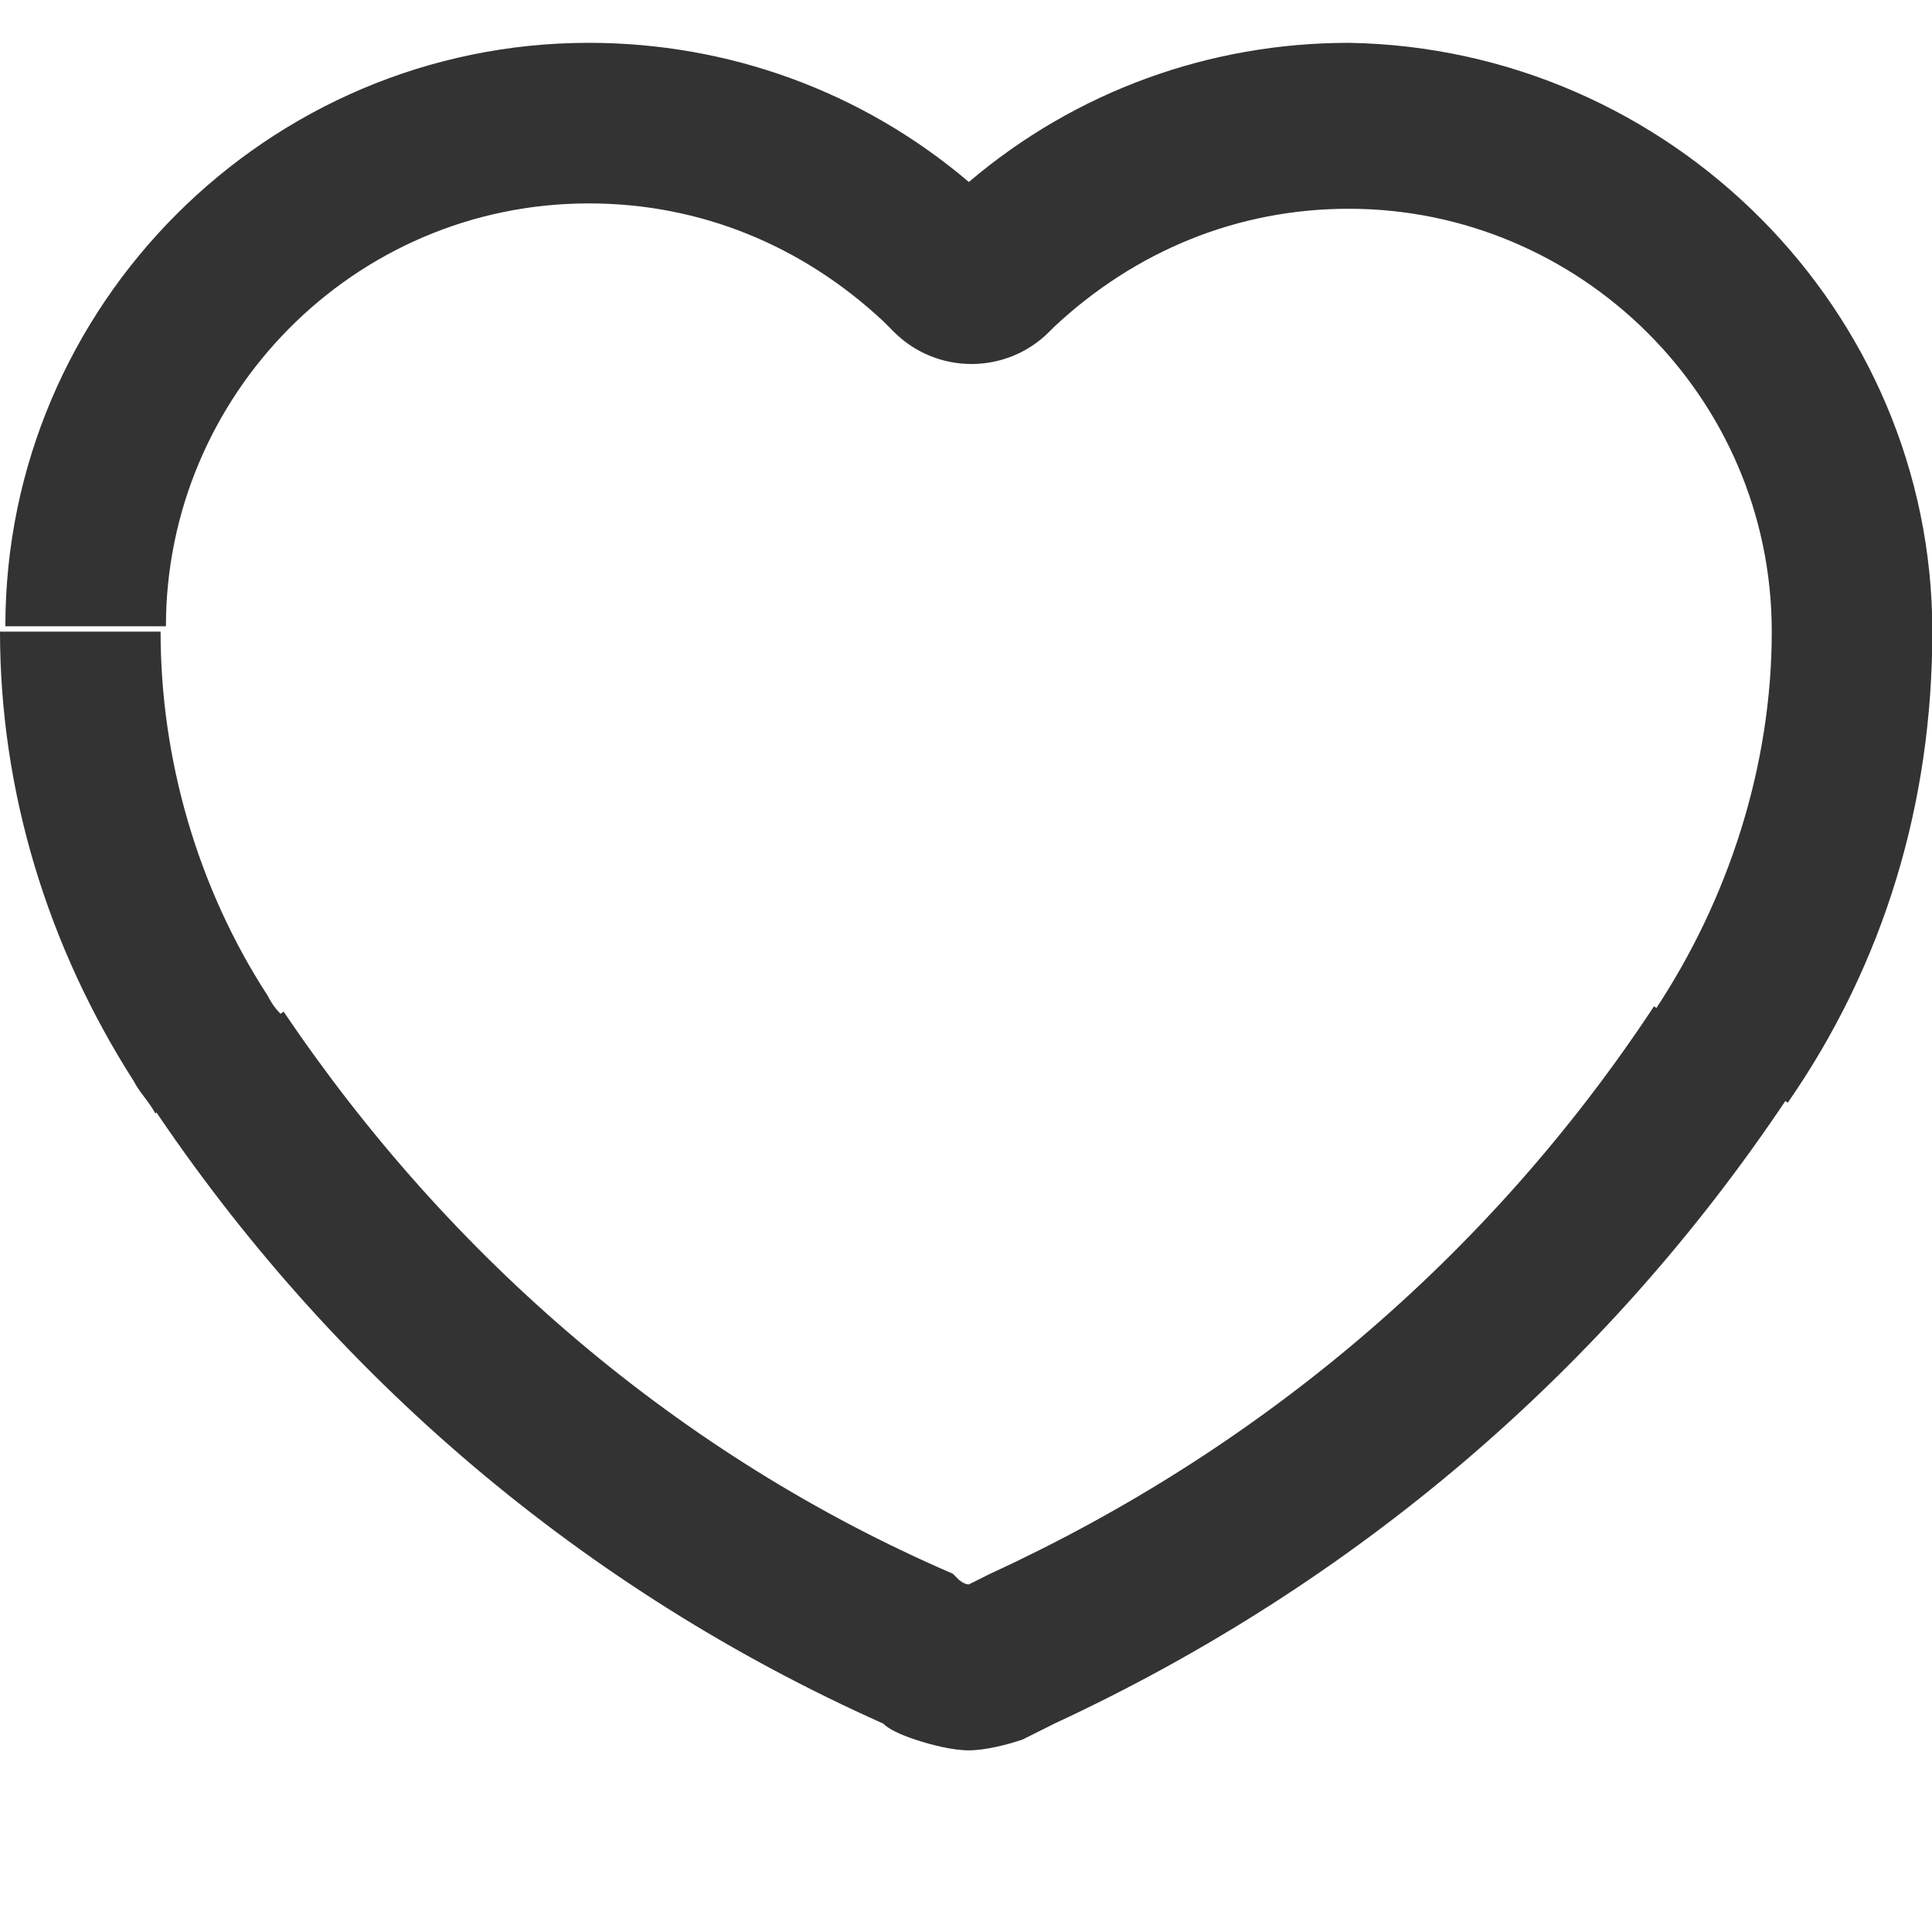
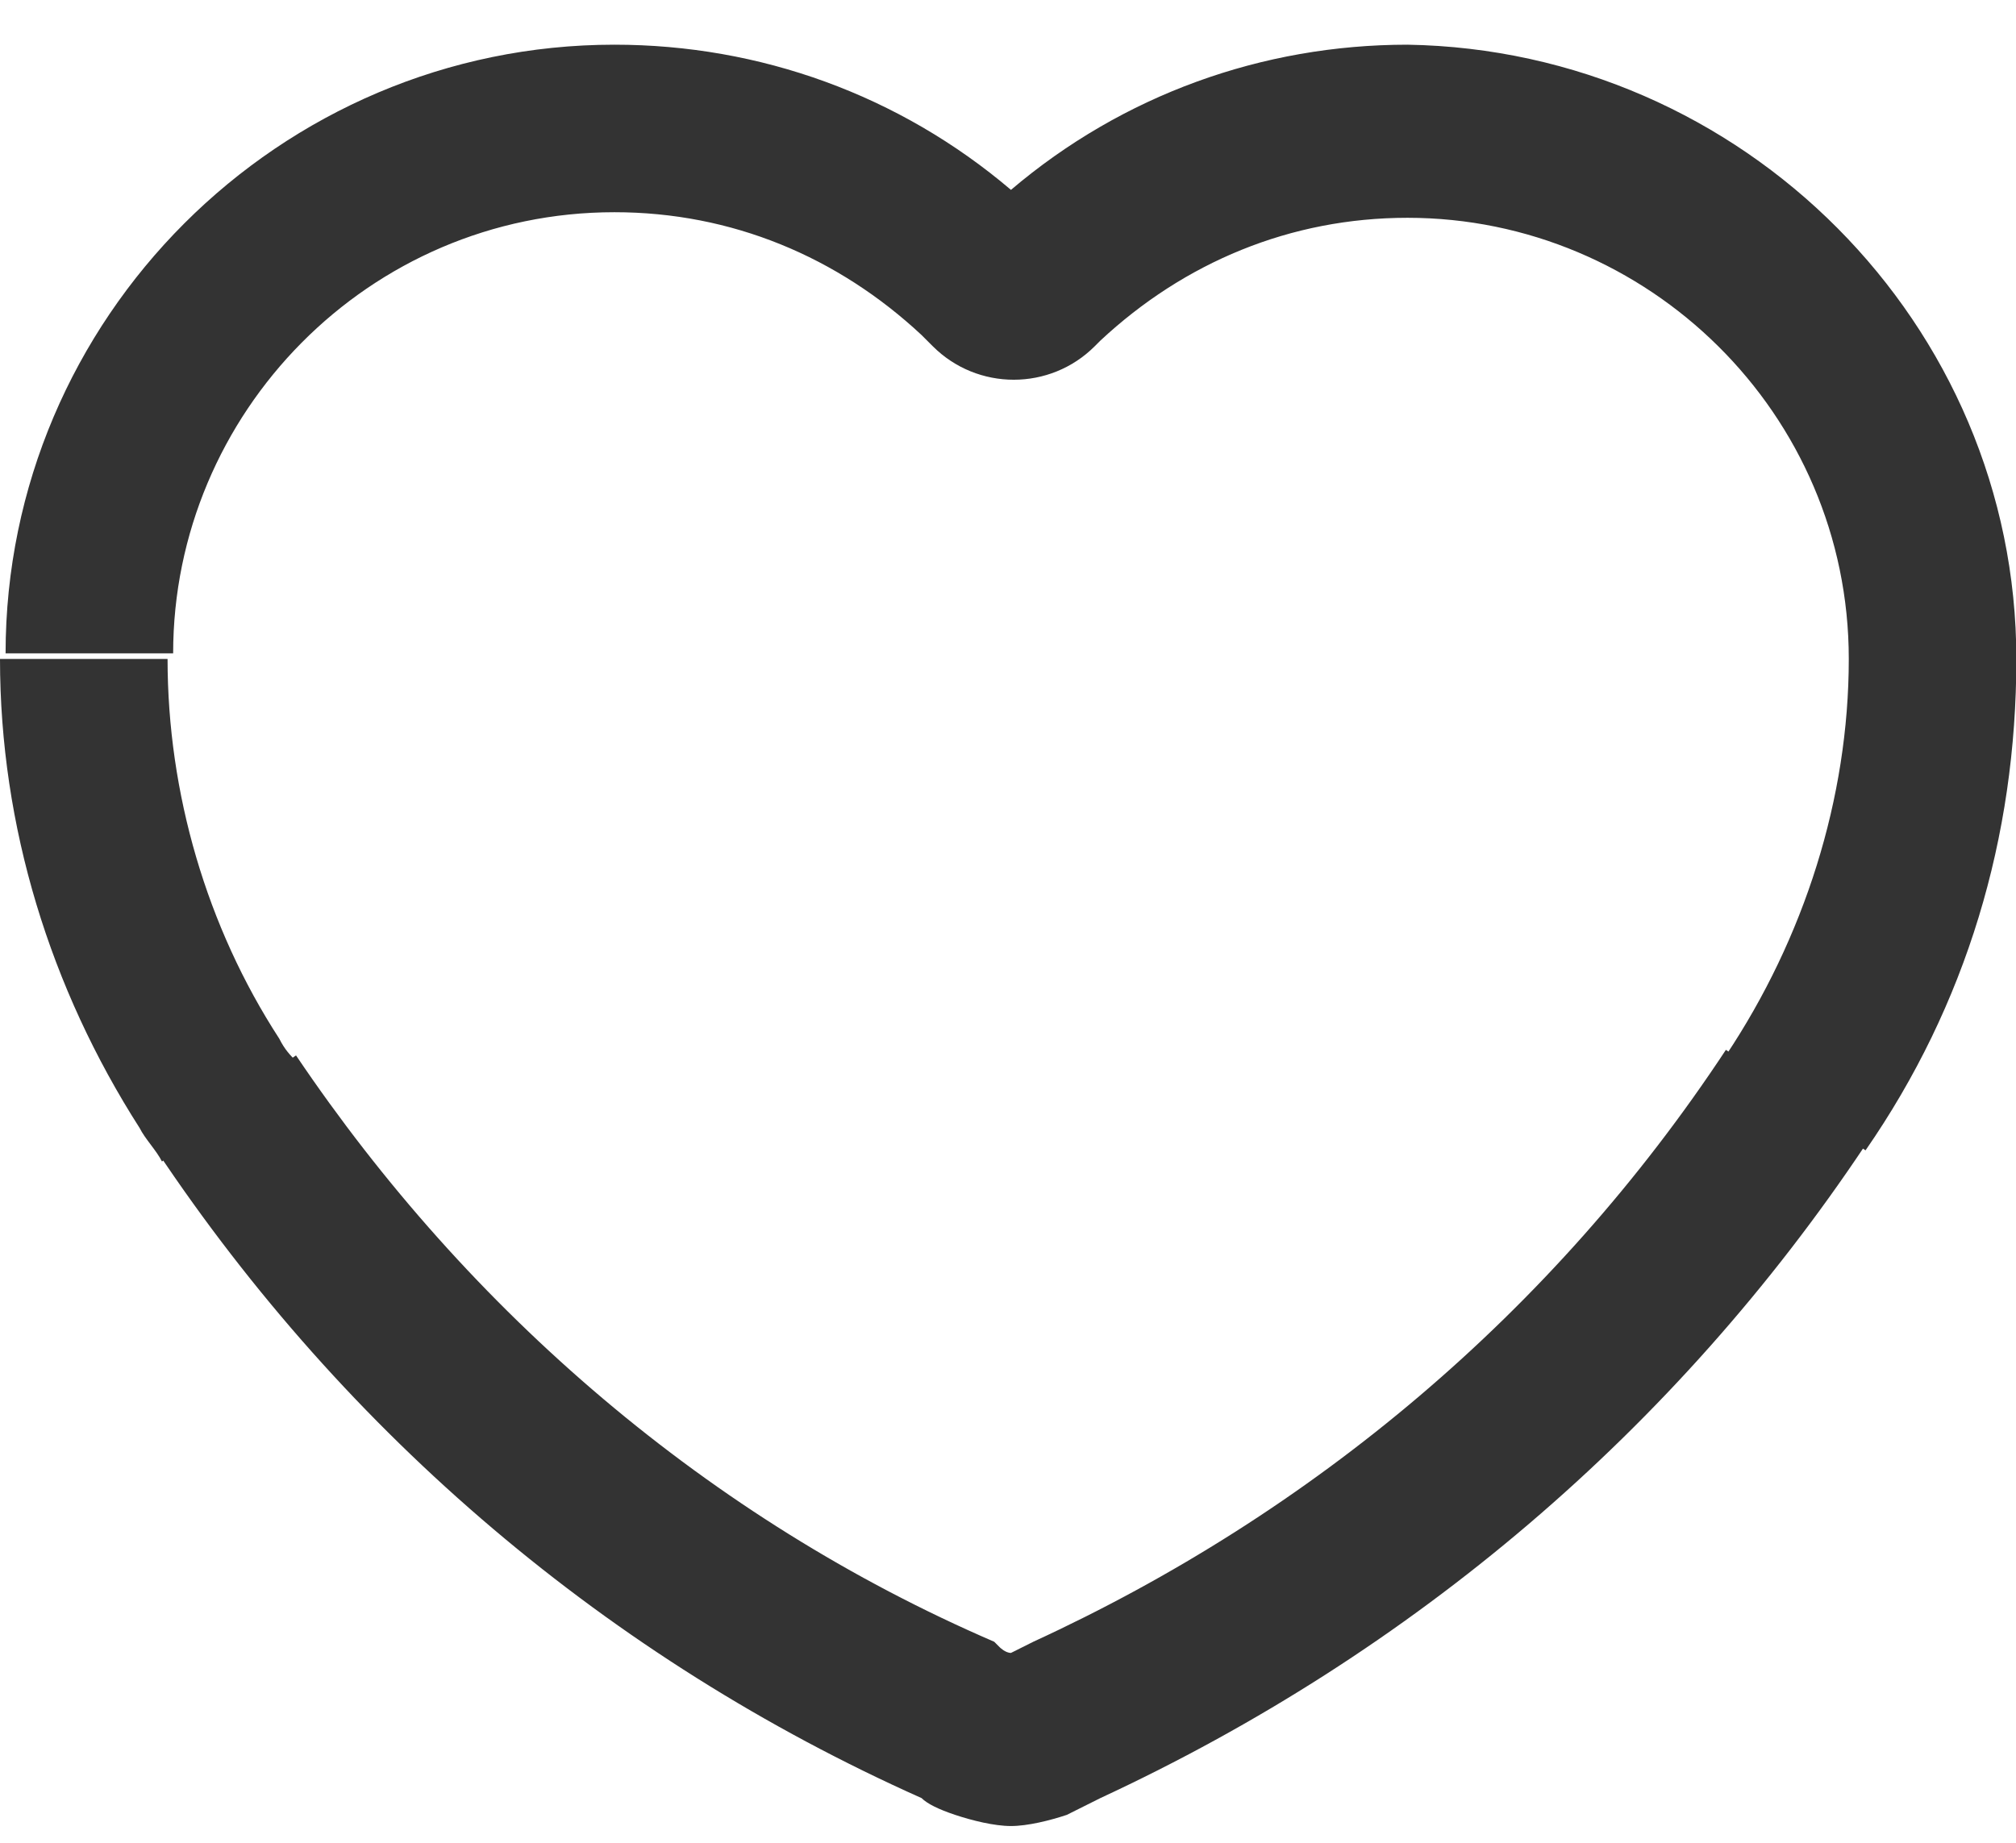
- <svg xmlns="http://www.w3.org/2000/svg" viewBox="0 0 1024 1024">
-   <path fill="#333" d="M1024.18 334.77h-85.11c0-124.83-102.13-224.13-224.13-224.12-59.58 0-113.48 22.7-156.04 62.41l-2.84 2.84c-22.7 22.7-59.58 22.7-82.27 0l-5.68-5.68c-42.56-39.72-96.46-62.42-156.03-62.41-124.83 0-224.13 102.13-224.13 224.13h-85.11c0-170.22 139.02-309.24 309.24-309.24 73.76 0 144.69 25.53 201.43 73.76 56.74-48.23 127.67-73.76 201.43-73.76 170.22 2.84 309.24 141.85 309.24 312.07z m-941.91 255.34c-2.84-5.67-8.51-11.35-11.34-17.02-45.39-70.93-70.93-153.2-70.93-238.32h85.11c0 68.09 19.86 136.18 56.74 192.92 2.84 5.67 5.67 8.51 8.51 11.35l-68.09 51.07z m865.31-5.68l-70.93-48.23c39.72-59.58 62.42-130.51 62.42-201.43h85.11c0 90.79-25.53 175.9-76.6 249.66z m-434.07 343.29c-8.51 0-19.86-2.84-28.37-5.68-8.51-2.84-14.19-5.67-17.03-8.51-158.88-70.93-292.22-184.41-388.67-329.09l70.92-48.24c87.95 130.51 209.94 235.48 354.64 297.9l2.83 2.83s2.84 2.84 5.68 2.84l11.35-5.67c141.85-65.25 263.85-167.39 351.79-300.73l70.93 48.23c-96.46 144.69-229.8 258.17-388.68 331.93l-17.02 8.51c-8.51 2.84-19.86 5.67-28.37 5.68z" />
+ <svg xmlns="http://www.w3.org/2000/svg" class="icon" width="200px" height="182.86px" viewBox="0 0 1120 1024" version="1.1">
+   <path fill="#333333" d="M1120.194 366.158h-93.091c0-136.533-111.709-245.139-245.139-245.139-65.164 0-124.121 24.824-170.667 68.267l-3.103 3.103c-24.824 24.824-65.164 24.824-89.988 0l-6.206-6.206c-46.545-43.442-105.503-68.267-170.667-68.267C204.8 117.915 96.194 229.624 96.194 363.055H3.103C3.103 176.873 155.152 24.824 341.333 24.824c80.679 0 158.255 27.927 220.315 80.679C623.709 52.752 701.285 24.824 781.964 24.824c186.182 3.103 338.23 155.152 338.23 341.333zM89.988 645.43c-3.103-6.206-9.309-12.412-12.412-18.618-49.648-77.576-77.576-167.564-77.576-260.655h93.091c0 74.473 21.721 148.945 62.061 211.006 3.103 6.206 6.206 9.309 9.309 12.412l-74.473 55.855z m946.424-6.206l-77.576-52.752c43.442-65.164 68.267-142.739 68.267-220.315h93.091c0 99.297-27.927 192.388-83.782 273.067zM561.648 1014.691c-9.309 0-21.721-3.103-31.03-6.206-9.309-3.103-15.515-6.206-18.618-9.309-173.77-77.576-319.612-201.697-425.115-359.952l77.576-52.752c96.194 142.739 229.624 257.552 387.879 325.818l3.103 3.103s3.103 3.103 6.206 3.103l12.412-6.206c155.152-71.37 288.582-183.079 384.776-328.921l77.576 52.752c-105.503 158.255-251.345 282.376-425.115 363.055l-18.618 9.309c-9.309 3.103-21.721 6.206-31.03 6.206z" />
</svg>
